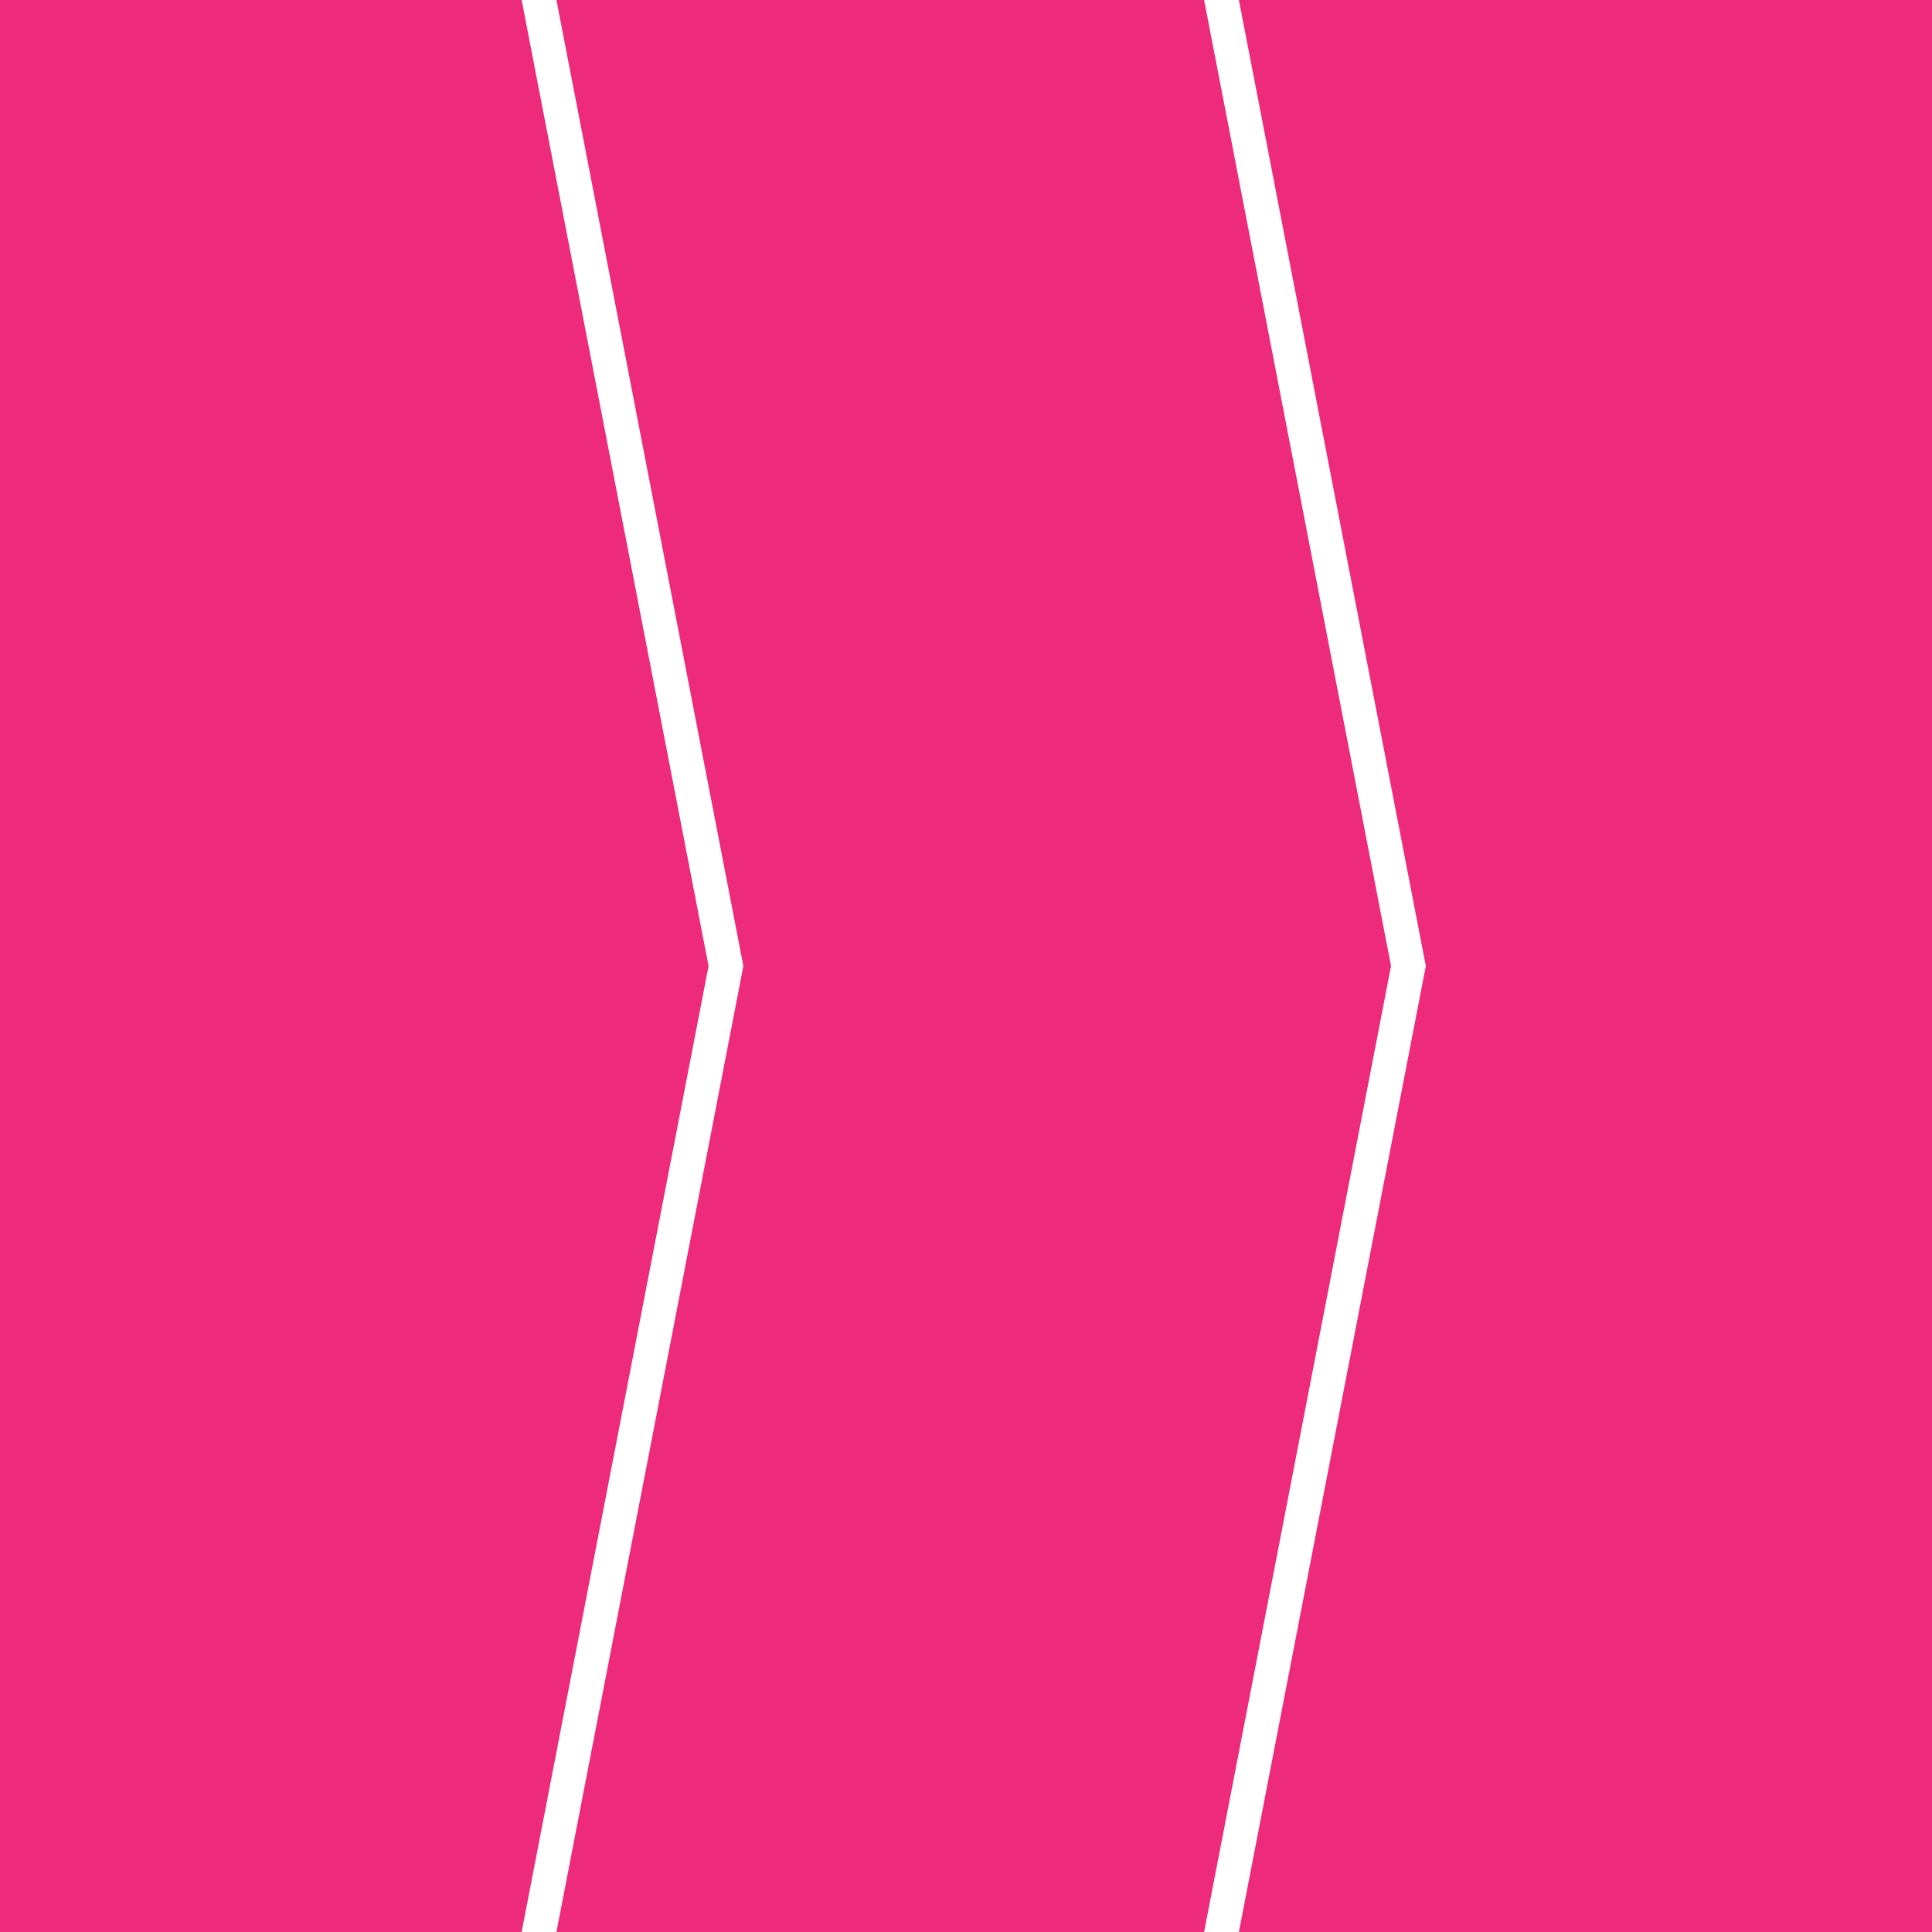
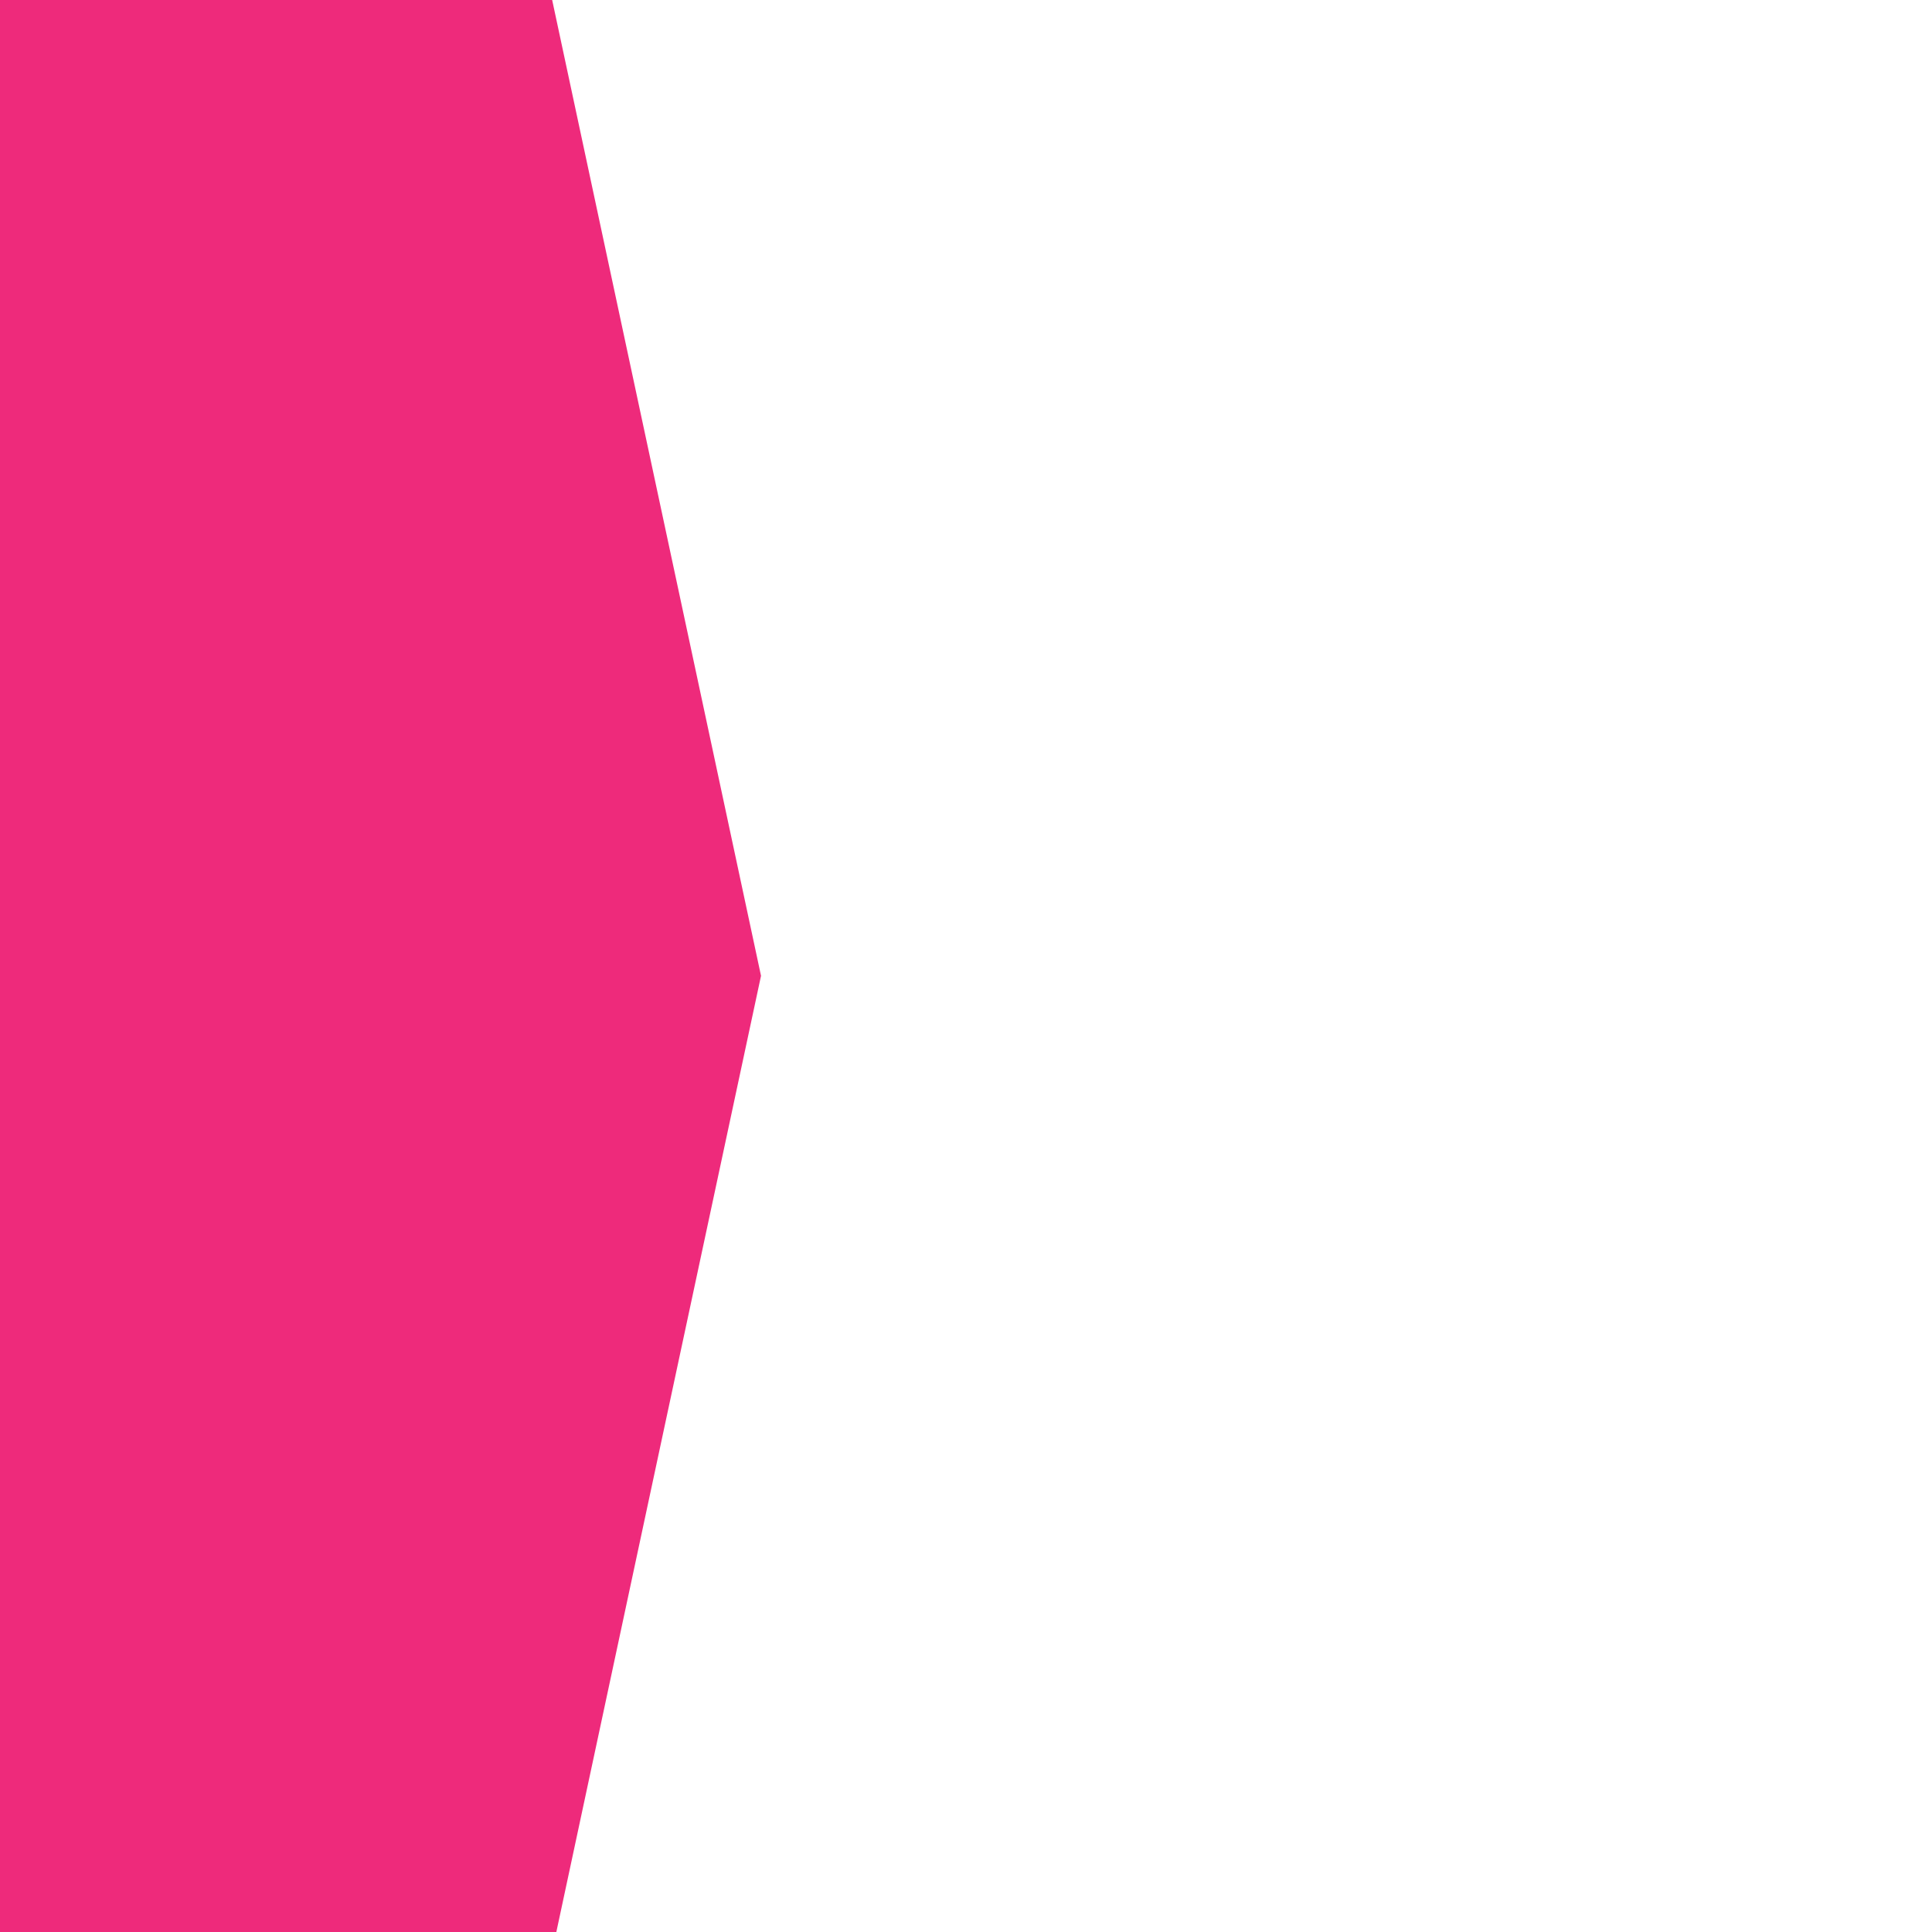
<svg xmlns="http://www.w3.org/2000/svg" id="Layer_1" data-name="Layer 1" viewBox="0 0 500 500">
  <defs>
    <style>
      .cls-1 {
        fill: #ee2a7b;
      }
    </style>
  </defs>
-   <polygon class="cls-1" points="135 500 0 500 0 0 135 0 183.38 250 135 500" />
-   <polygon class="cls-1" points="311.62 0 144 0 192.38 250 144 500 311.62 500 360 250 311.62 0" />
-   <polygon class="cls-1" points="500 0 320.62 0 369 250 320.62 500 500 500 500 0" />
+   <polygon class="cls-1" points="142.9 0 0 0 0 500 143.98 500 196.95 252.54 142.9 0" />
</svg>
